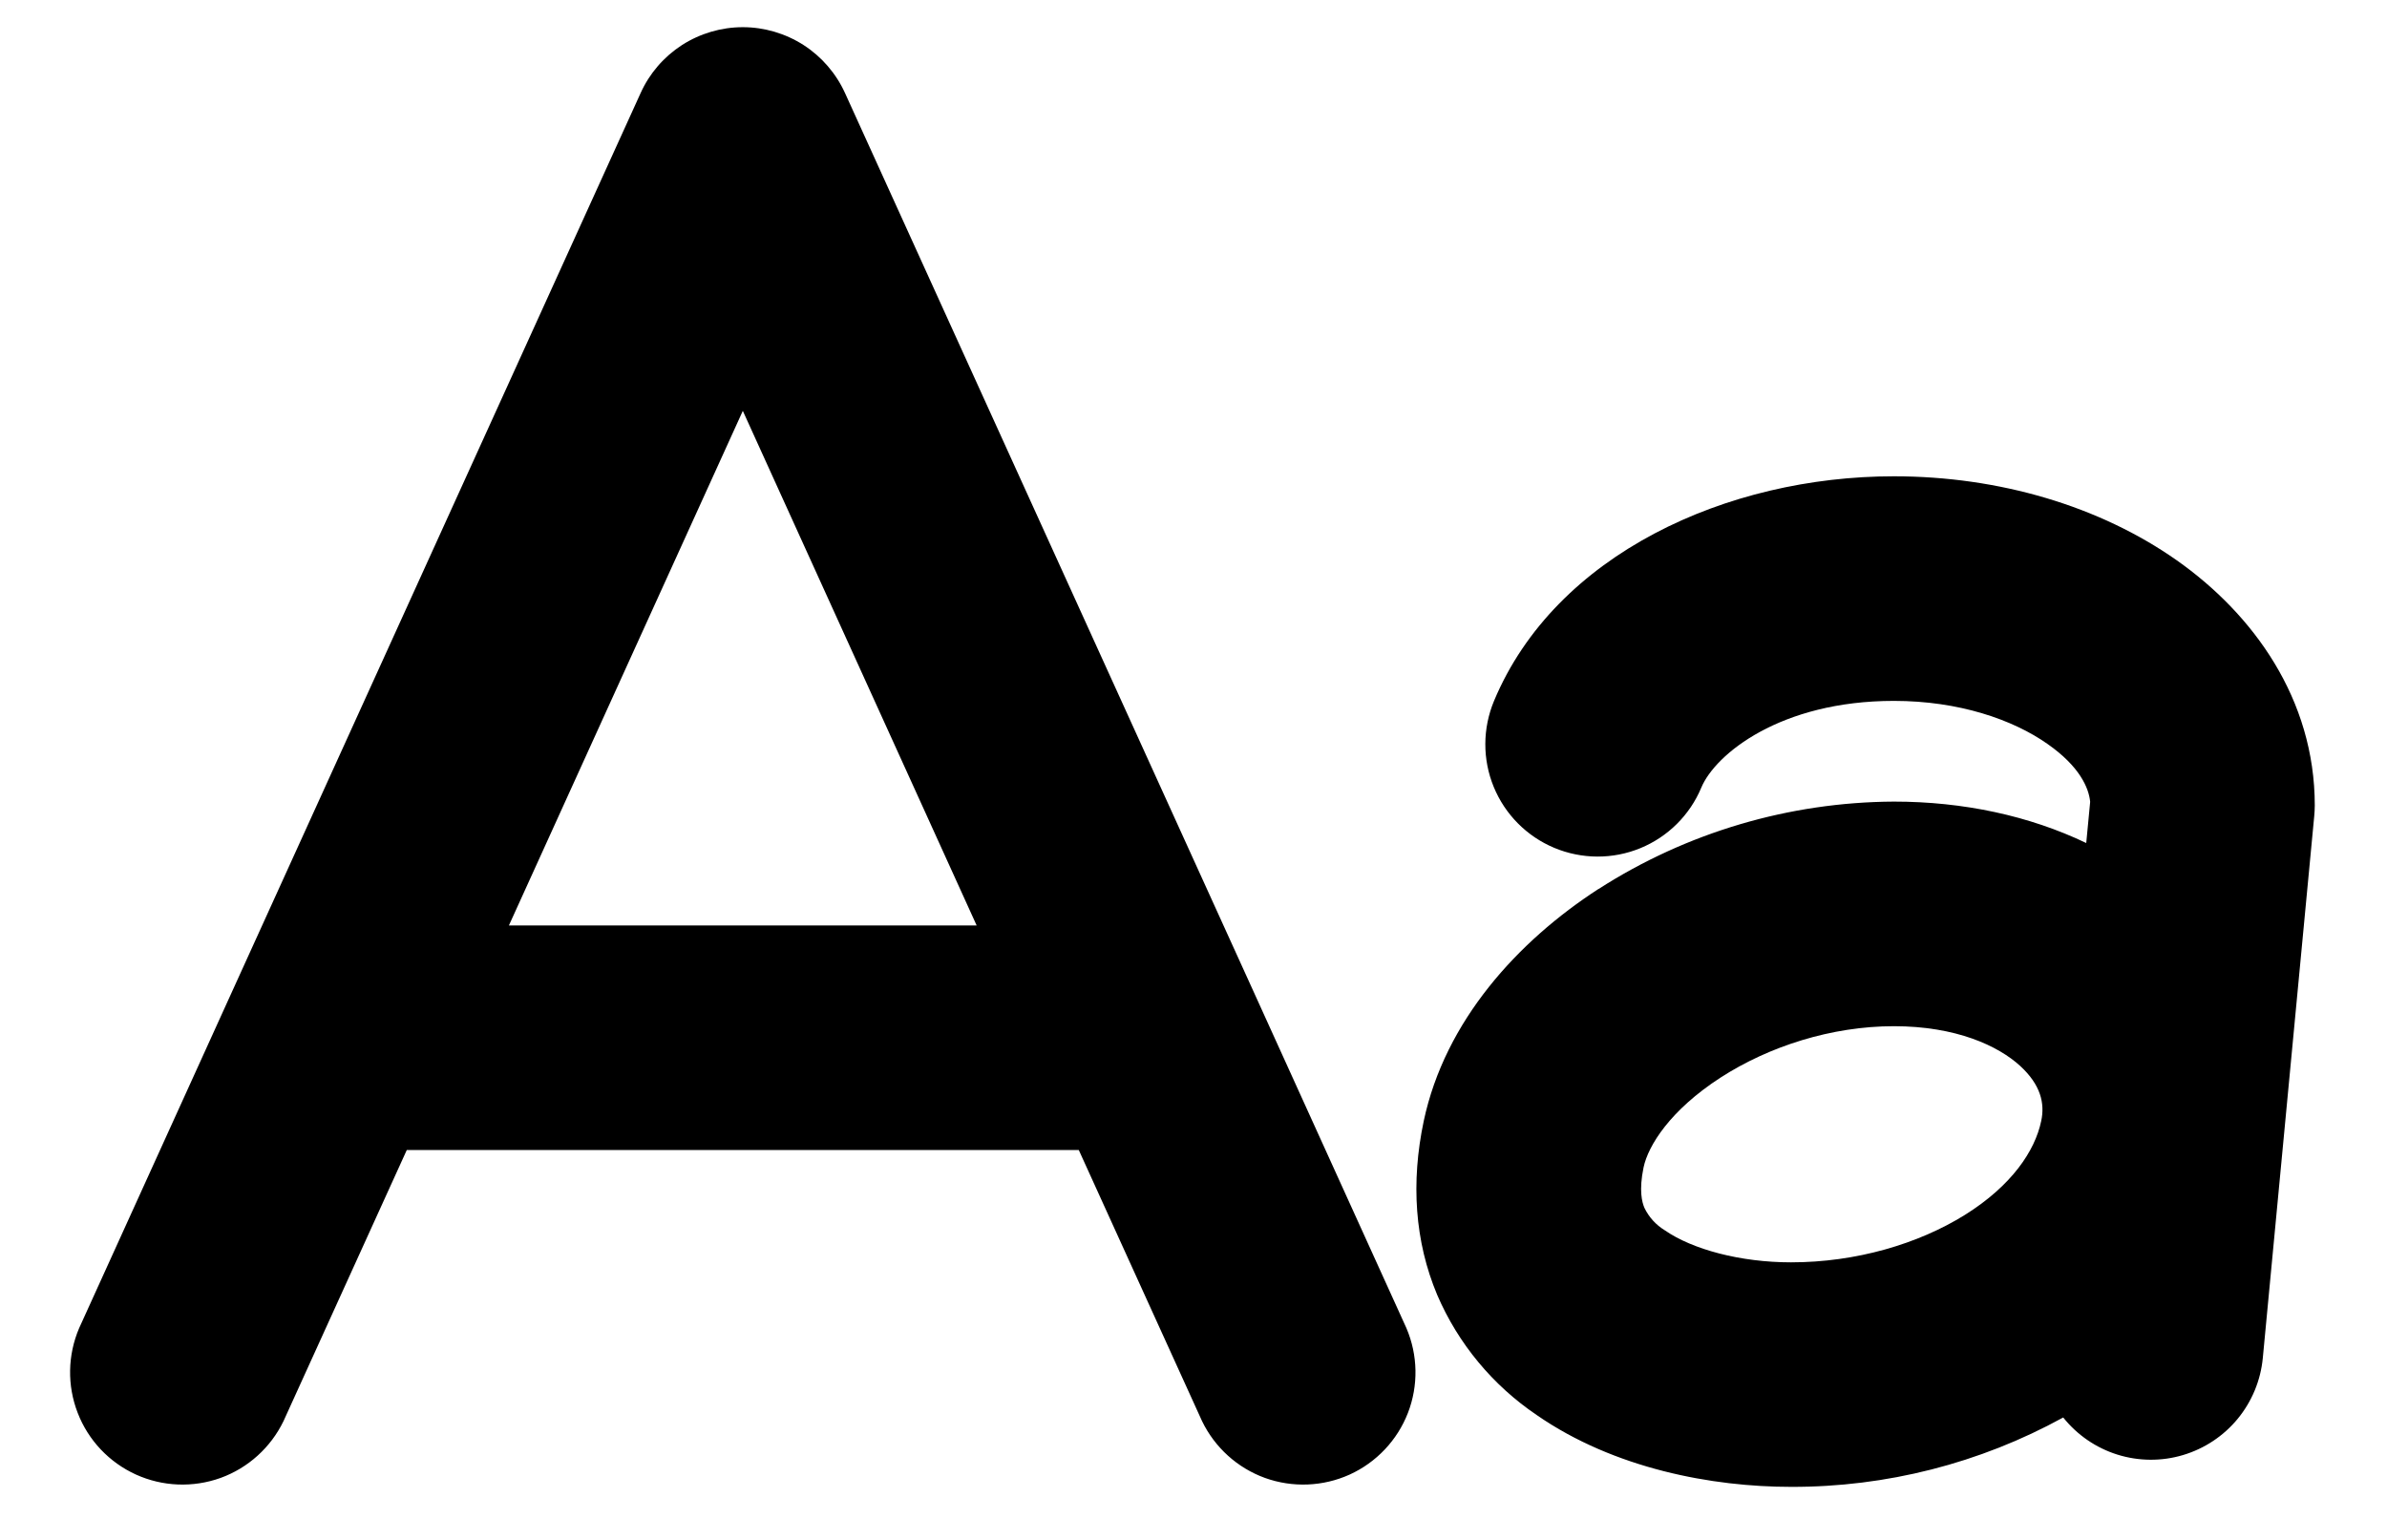
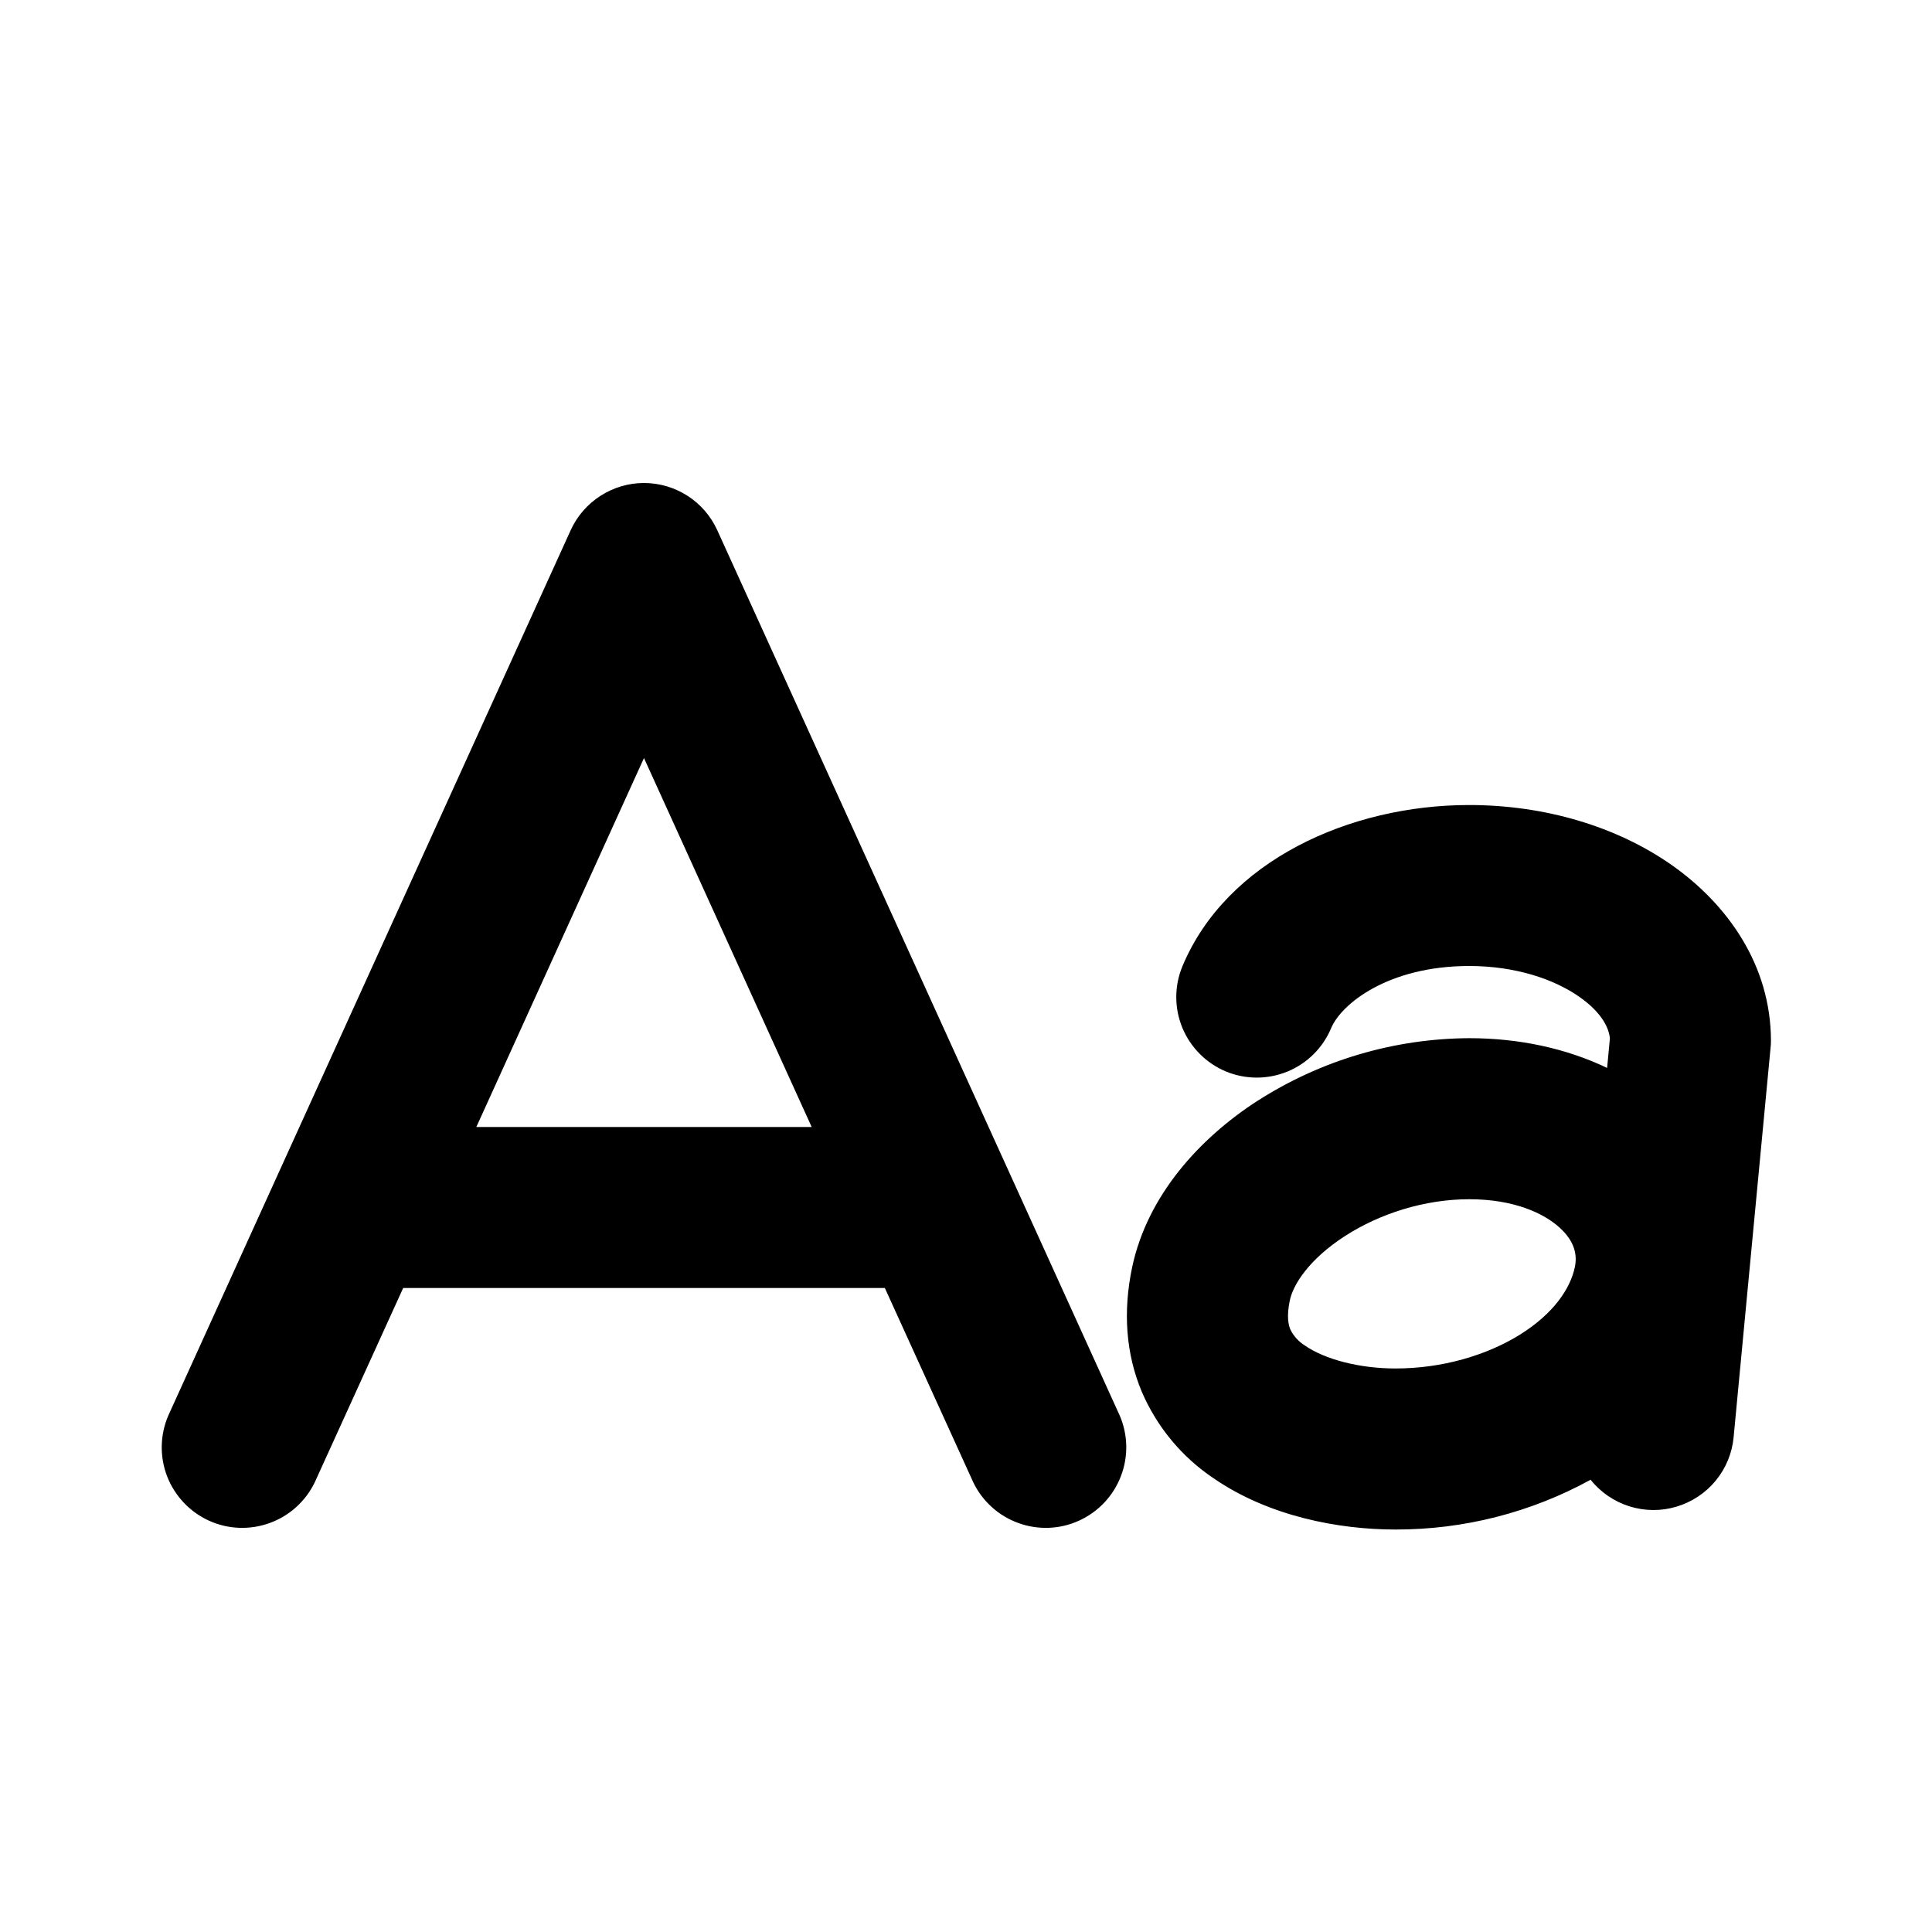
- <svg xmlns="http://www.w3.org/2000/svg" width="31" height="20" viewBox="0 0 31 20" fill="none">
-   <path fill-rule="evenodd" clip-rule="evenodd" d="M9.647 0.353C9.926 0.353 10.2 0.434 10.436 0.585C10.671 0.737 10.858 0.953 10.974 1.208L16.278 12.874L18.265 17.249C18.415 17.6 18.422 17.995 18.285 18.35C18.147 18.706 17.875 18.993 17.529 19.151C17.182 19.308 16.787 19.324 16.428 19.195C16.07 19.065 15.777 18.8 15.611 18.457L14.01 14.936H5.283L3.682 18.457C3.516 18.8 3.223 19.065 2.865 19.195C2.506 19.324 2.111 19.308 1.765 19.151C1.418 18.993 1.146 18.706 1.009 18.35C0.871 17.995 0.878 17.6 1.028 17.249L3.016 12.874L8.32 1.208C8.435 0.953 8.622 0.737 8.857 0.585C9.093 0.434 9.367 0.353 9.647 0.353V0.353ZM6.609 12.02H12.684L9.647 5.336L6.609 12.02ZM22.344 13.996C21.691 14.419 21.405 14.878 21.345 15.162C21.283 15.461 21.325 15.614 21.356 15.687C21.414 15.808 21.506 15.909 21.621 15.979C21.98 16.228 22.605 16.395 23.26 16.395C24.107 16.395 24.914 16.155 25.518 15.779C26.126 15.399 26.428 14.948 26.509 14.56C26.559 14.33 26.502 14.089 26.237 13.845C25.951 13.583 25.405 13.328 24.596 13.328C23.785 13.328 22.973 13.59 22.344 13.996V13.996ZM20.761 11.546C21.905 10.811 23.236 10.418 24.596 10.411C25.499 10.411 26.355 10.595 27.094 10.949L27.145 10.414C27.128 10.236 27.011 9.956 26.592 9.663C26.14 9.345 25.44 9.103 24.596 9.103C23.12 9.103 22.276 9.796 22.095 10.229C21.946 10.586 21.661 10.869 21.303 11.016C20.945 11.163 20.543 11.161 20.186 11.012C19.829 10.863 19.546 10.578 19.399 10.22C19.252 9.862 19.254 9.46 19.403 9.103C20.199 7.198 22.429 6.186 24.595 6.186C25.965 6.186 27.268 6.574 28.268 7.276C29.263 7.976 30.062 9.078 30.062 10.461C30.062 10.507 30.059 10.553 30.055 10.599L29.387 17.639C29.359 17.928 29.246 18.202 29.061 18.427C28.877 18.651 28.629 18.815 28.351 18.898C28.073 18.981 27.776 18.979 27.498 18.892C27.221 18.805 26.976 18.637 26.795 18.41C25.712 19.005 24.495 19.315 23.259 19.311C22.242 19.311 20.966 19.077 19.957 18.378C19.386 17.992 18.937 17.451 18.665 16.818C18.373 16.123 18.322 15.356 18.49 14.56C18.766 13.259 19.712 12.224 20.759 11.546H20.761Z" fill="#000" />
+ <svg xmlns="http://www.w3.org/2000/svg" width="25" height="25" viewBox="0 0 25 25" fill="none">
+   <path fill-rule="evenodd" clip-rule="evenodd" d="M8.333 6.25C8.533 6.25 8.729 6.308 8.897 6.416C9.065 6.524 9.198 6.678 9.281 6.86L13.07 15.194L14.49 18.319C14.597 18.569 14.602 18.851 14.503 19.105C14.405 19.359 14.211 19.564 13.963 19.677C13.716 19.79 13.434 19.801 13.178 19.708C12.922 19.616 12.712 19.426 12.594 19.181L11.45 16.667H5.217L4.073 19.181C3.955 19.426 3.745 19.616 3.489 19.708C3.233 19.801 2.951 19.79 2.703 19.677C2.456 19.564 2.262 19.359 2.163 19.105C2.065 18.851 2.07 18.569 2.177 18.319L3.597 15.194L7.385 6.86C7.468 6.678 7.602 6.524 7.77 6.416C7.938 6.308 8.133 6.25 8.333 6.25ZM6.164 14.583H10.503L8.333 9.809L6.164 14.583ZM17.403 15.995C16.936 16.297 16.732 16.625 16.69 16.828C16.645 17.042 16.675 17.151 16.697 17.203C16.739 17.289 16.805 17.362 16.887 17.412C17.143 17.59 17.59 17.708 18.057 17.708C18.663 17.708 19.238 17.538 19.67 17.269C20.104 16.997 20.32 16.675 20.378 16.398C20.413 16.233 20.373 16.061 20.183 15.887C19.979 15.7 19.59 15.518 19.012 15.518C18.432 15.518 17.852 15.705 17.403 15.995ZM16.272 14.245C17.09 13.72 18.04 13.439 19.012 13.434C19.656 13.434 20.268 13.566 20.796 13.819L20.832 13.437C20.82 13.309 20.736 13.109 20.438 12.9C20.115 12.673 19.615 12.5 19.012 12.5C17.957 12.5 17.354 12.995 17.225 13.304C17.118 13.559 16.915 13.761 16.659 13.866C16.403 13.971 16.116 13.97 15.861 13.864C15.607 13.757 15.404 13.553 15.299 13.298C15.194 13.042 15.195 12.755 15.302 12.5C15.871 11.14 17.463 10.417 19.01 10.417C19.99 10.417 20.92 10.694 21.634 11.195C22.345 11.695 22.916 12.482 22.916 13.47C22.916 13.503 22.914 13.536 22.91 13.569L22.433 18.597C22.414 18.803 22.333 18.999 22.201 19.16C22.069 19.32 21.892 19.437 21.694 19.496C21.495 19.556 21.283 19.554 21.085 19.492C20.887 19.43 20.712 19.31 20.582 19.148C19.808 19.573 18.939 19.794 18.056 19.792C17.33 19.792 16.419 19.624 15.698 19.125C15.29 18.85 14.97 18.463 14.775 18.01C14.567 17.515 14.53 16.967 14.65 16.398C14.847 15.469 15.523 14.729 16.271 14.245H16.272Z" fill="#000" />
</svg>
